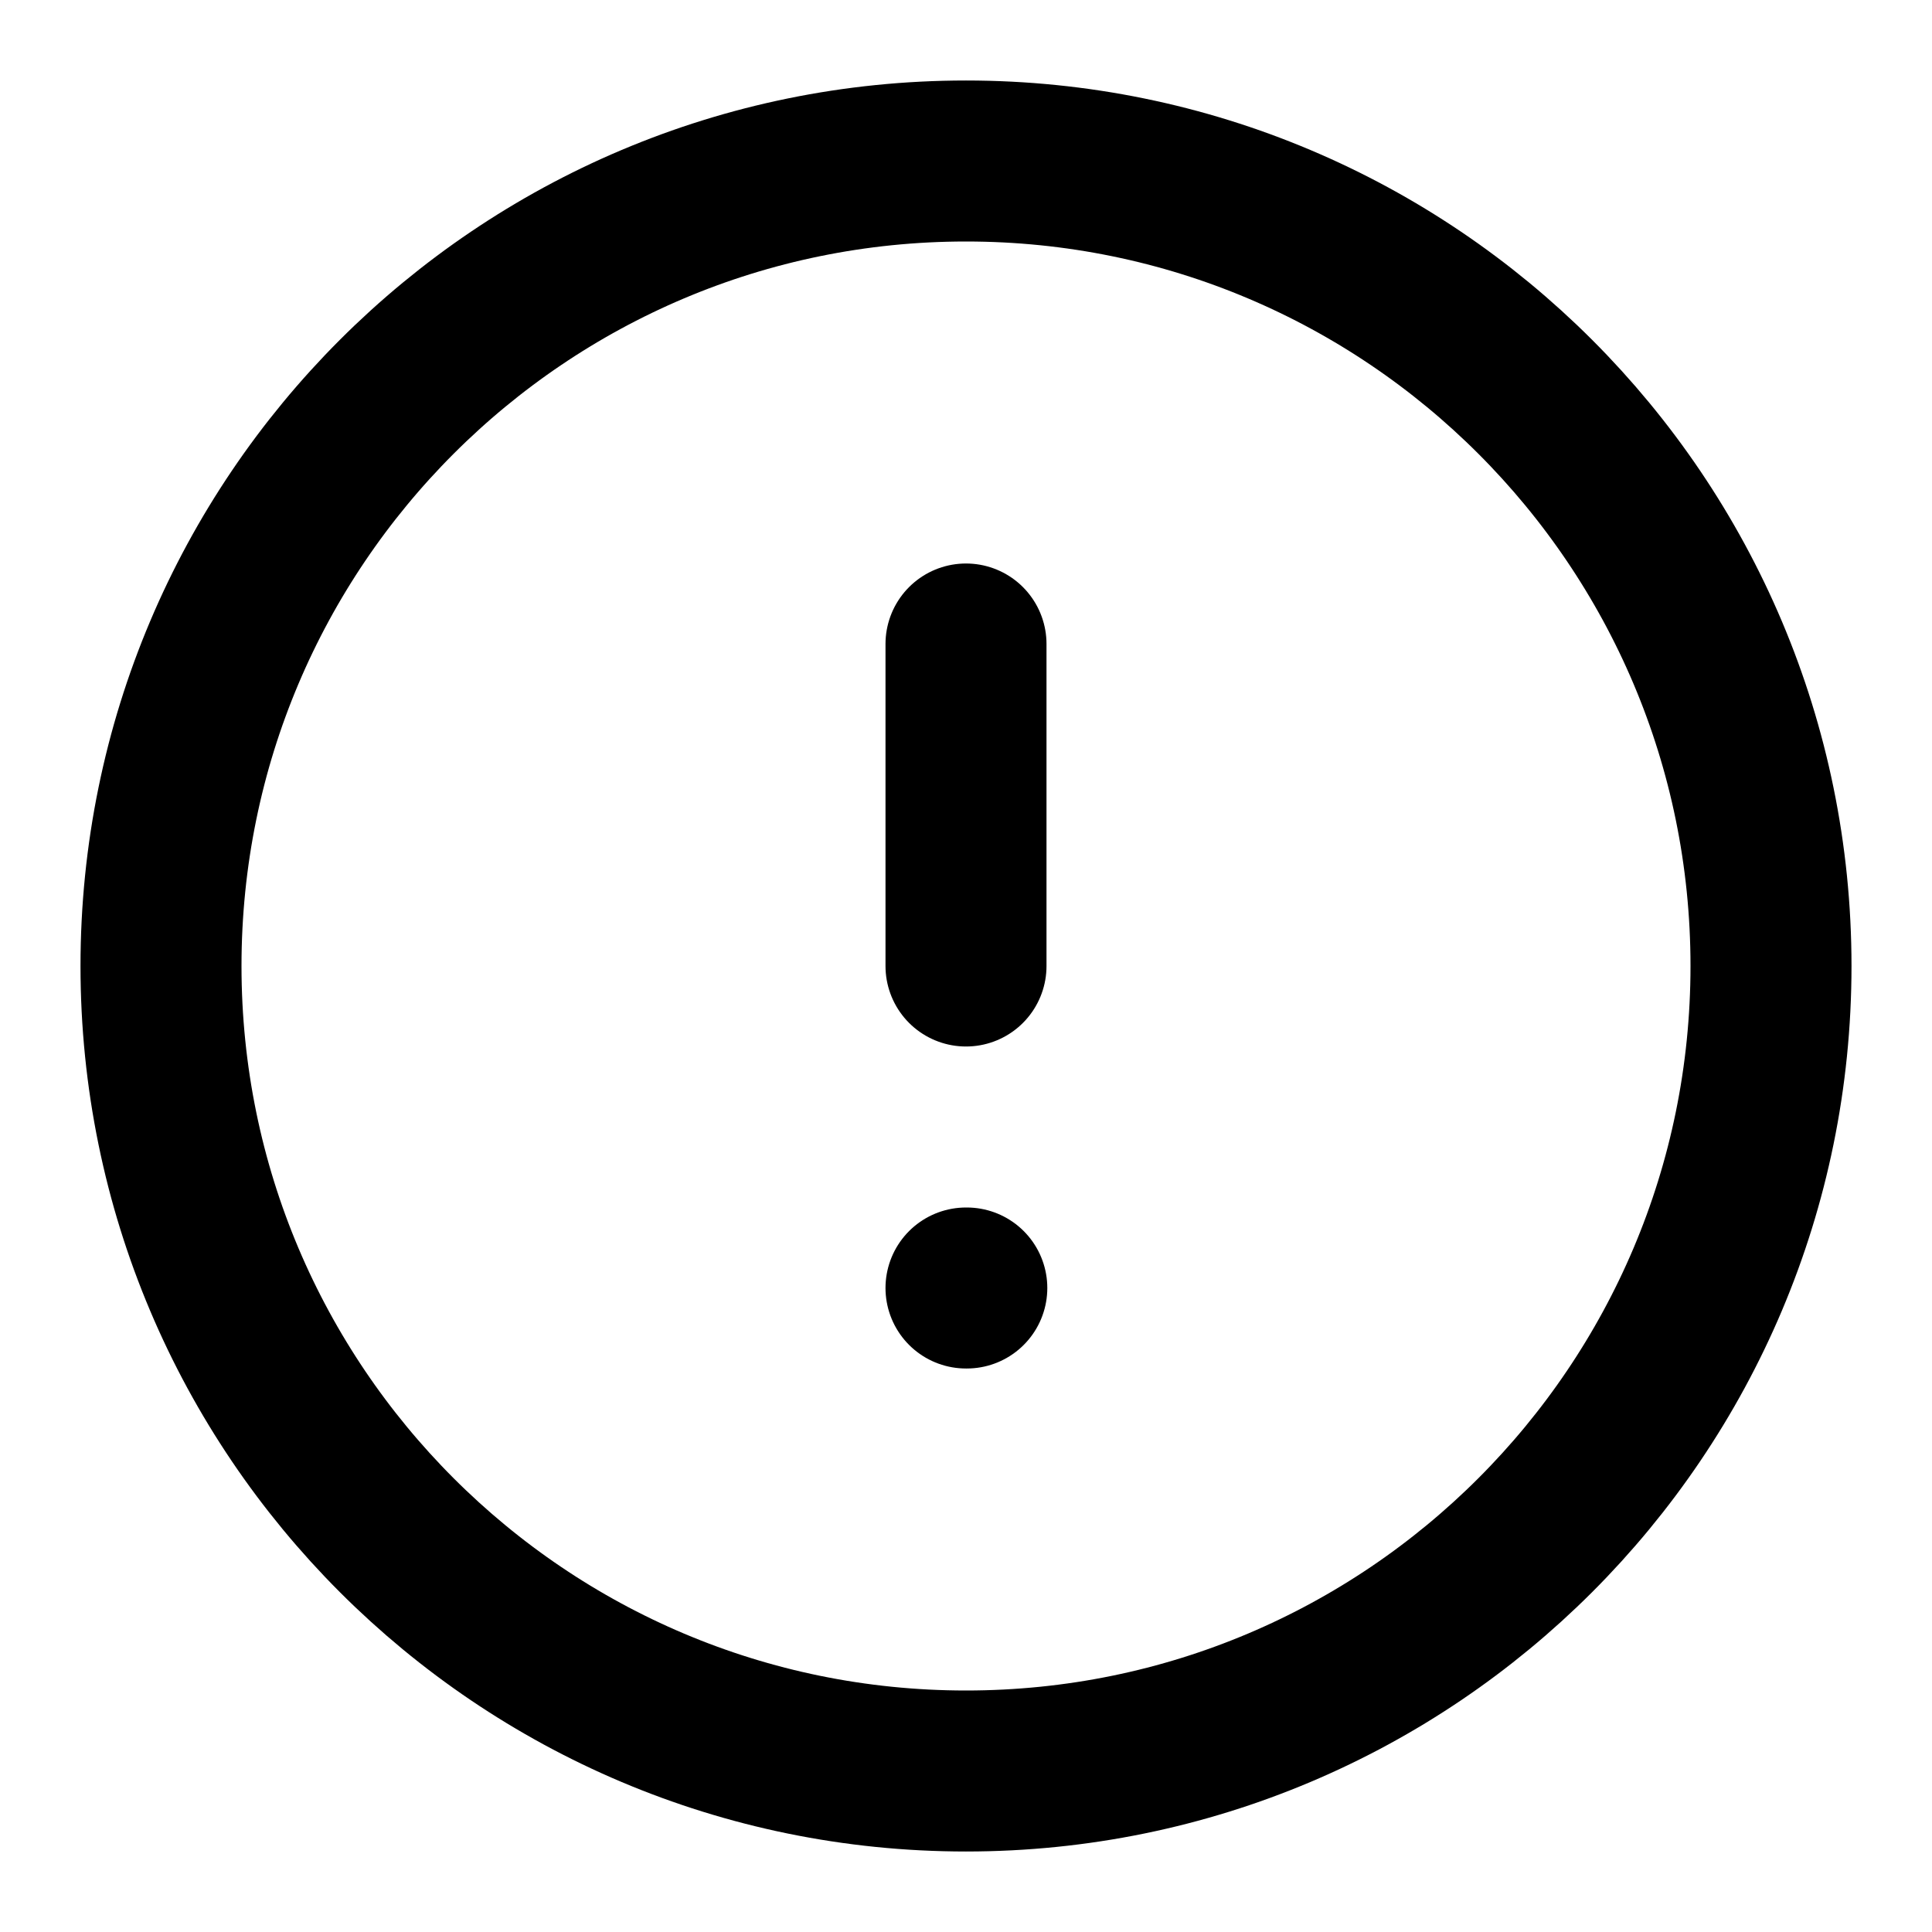
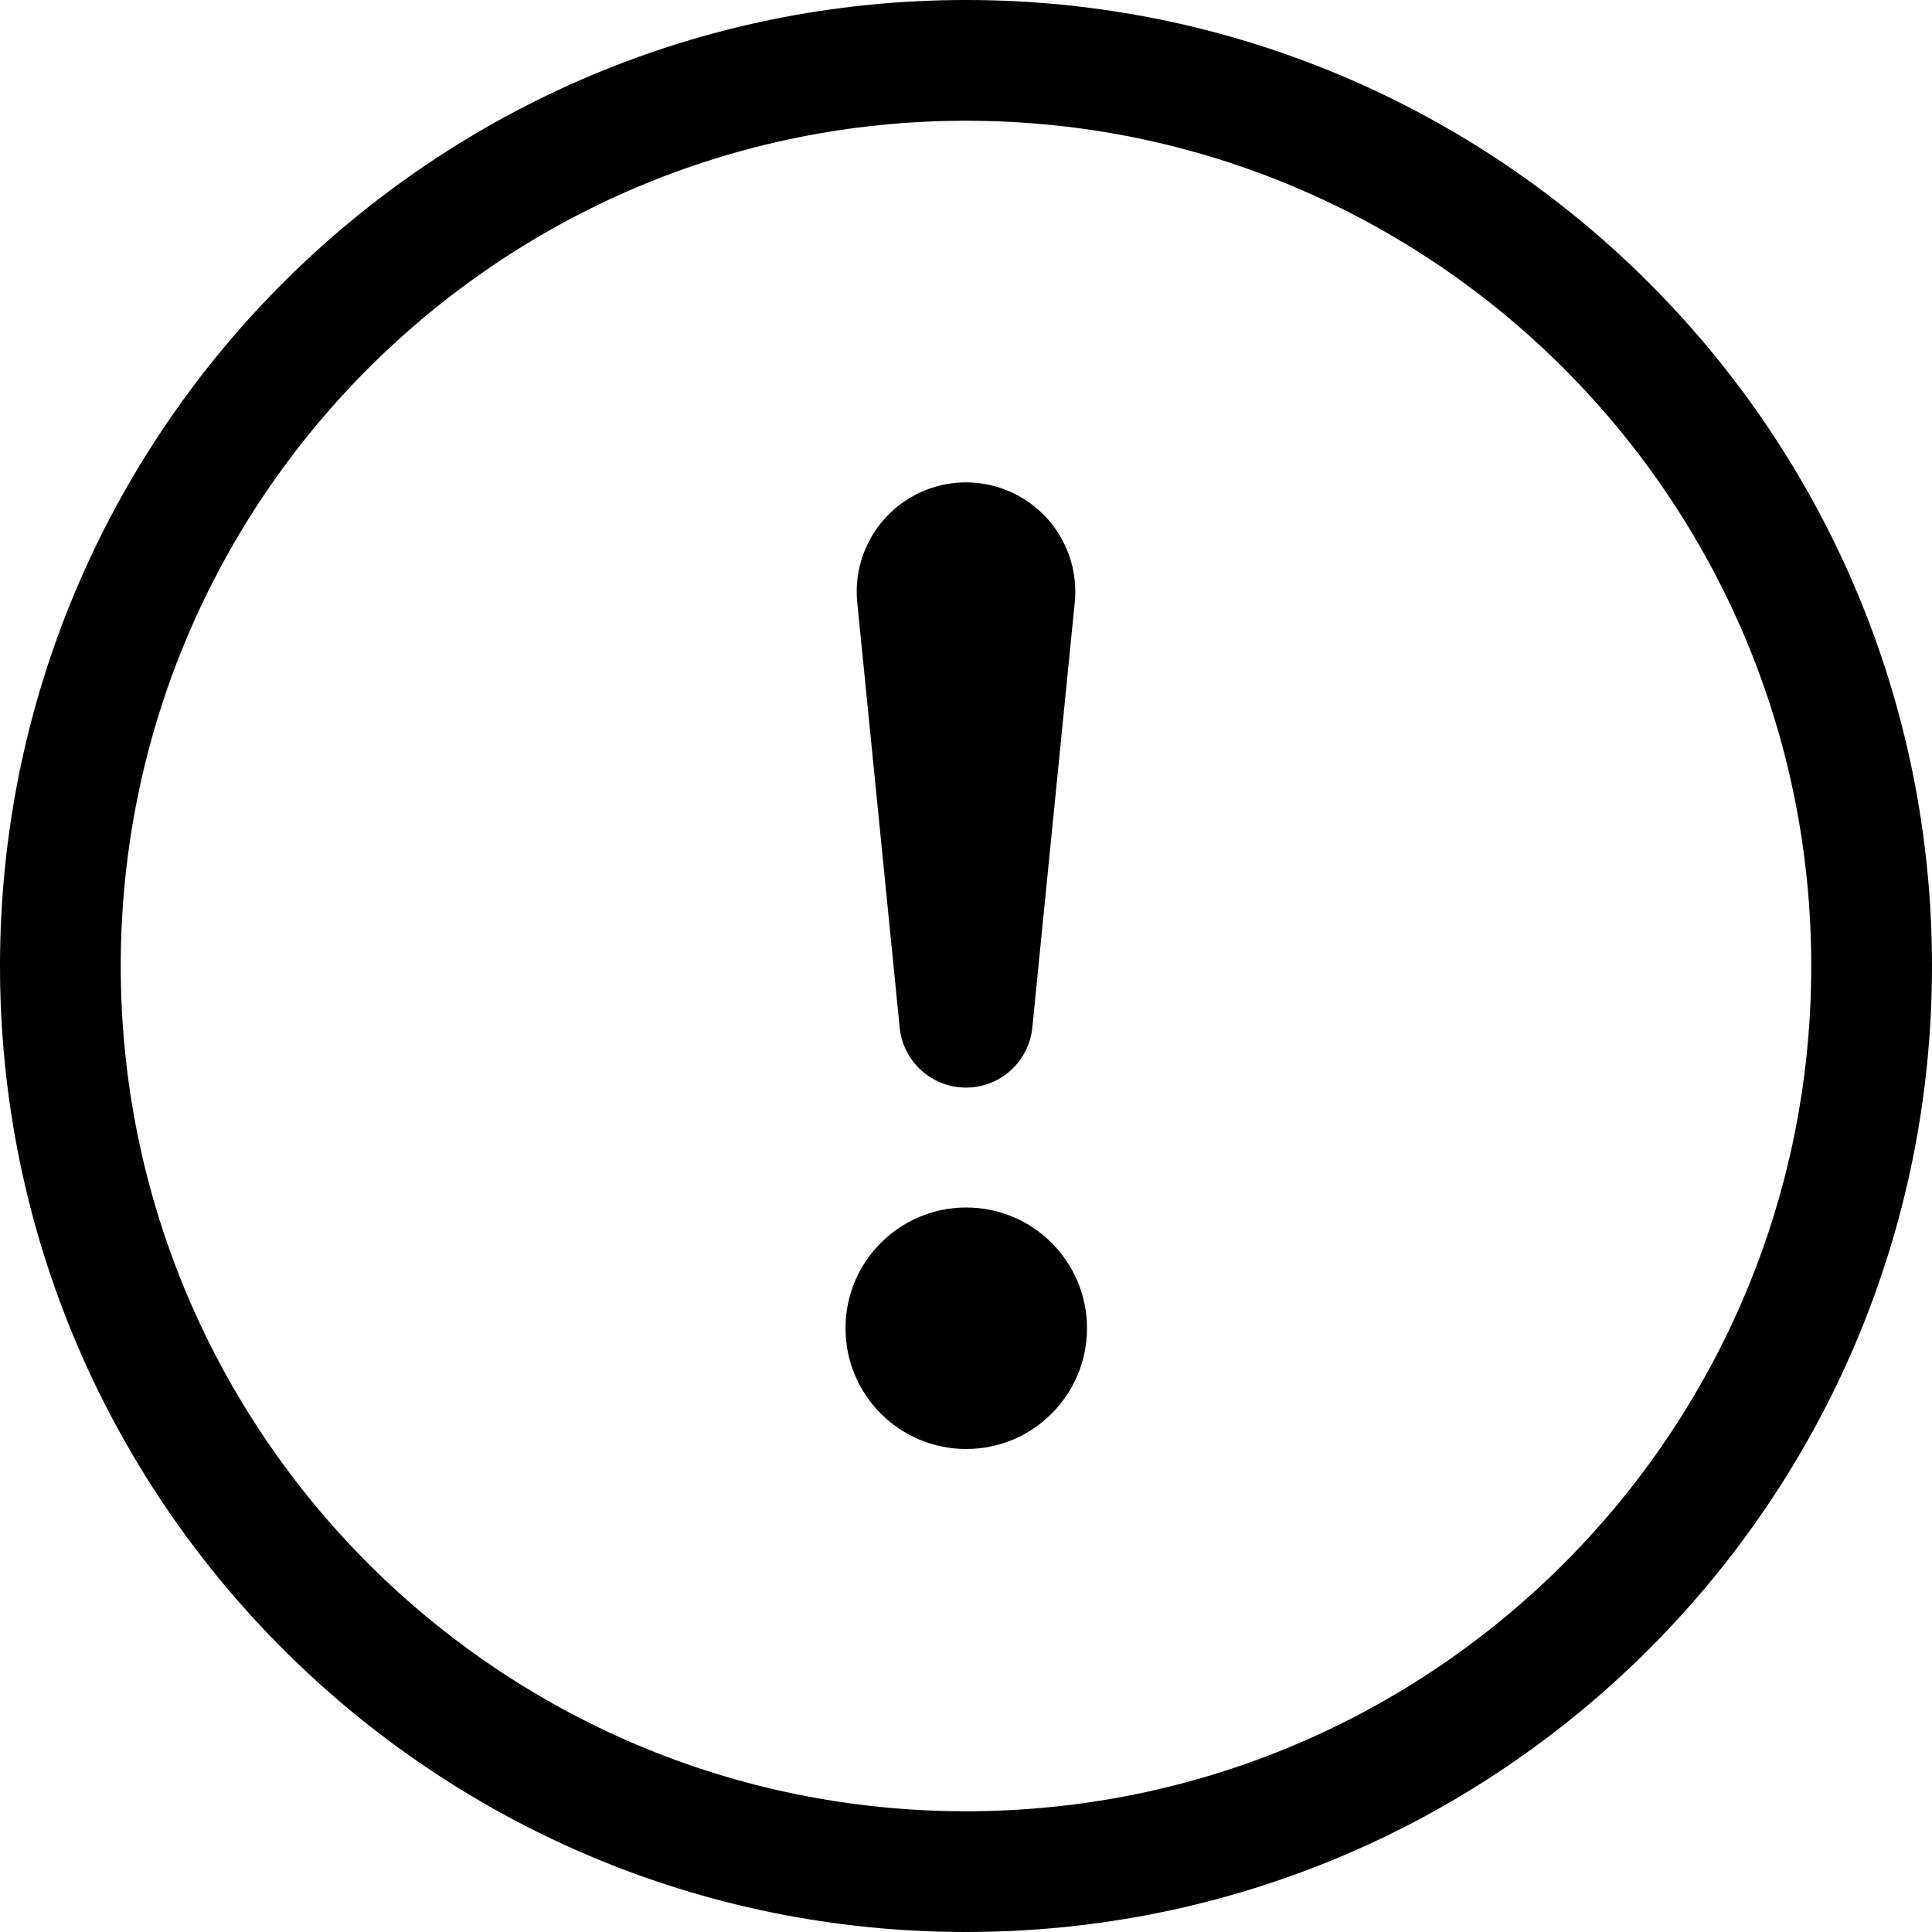
- <svg xmlns="http://www.w3.org/2000/svg" width="24" height="24" fill="none" stroke="currentColor" stroke-width="2" stroke-linecap="round" stroke-linejoin="round" class="feather feather-alert-circle">
-   <circle cx="12" cy="12" r="10" />
-   <path d="M12 8v4M12 16h.01" />
+ <svg xmlns="http://www.w3.org/2000/svg" class="bi bi-exclamation-circle" width="1em" height="1em" fill="currentColor" viewBox="0 0 16 16">
+   <path d="M8 15A7 7 0 108 1a7 7 0 000 14zm0 1A8 8 0 108 0a8 8 0 000 16z" clip-rule="evenodd" fill-rule="evenodd" />
+   <path d="M7.002 11a1 1 0 112 0 1 1 0 01-2 0zM7.1 4.995a.905.905 0 111.8 0l-.35 3.507a.552.552 0 01-1.1 0L7.1 4.995z" />
</svg>
